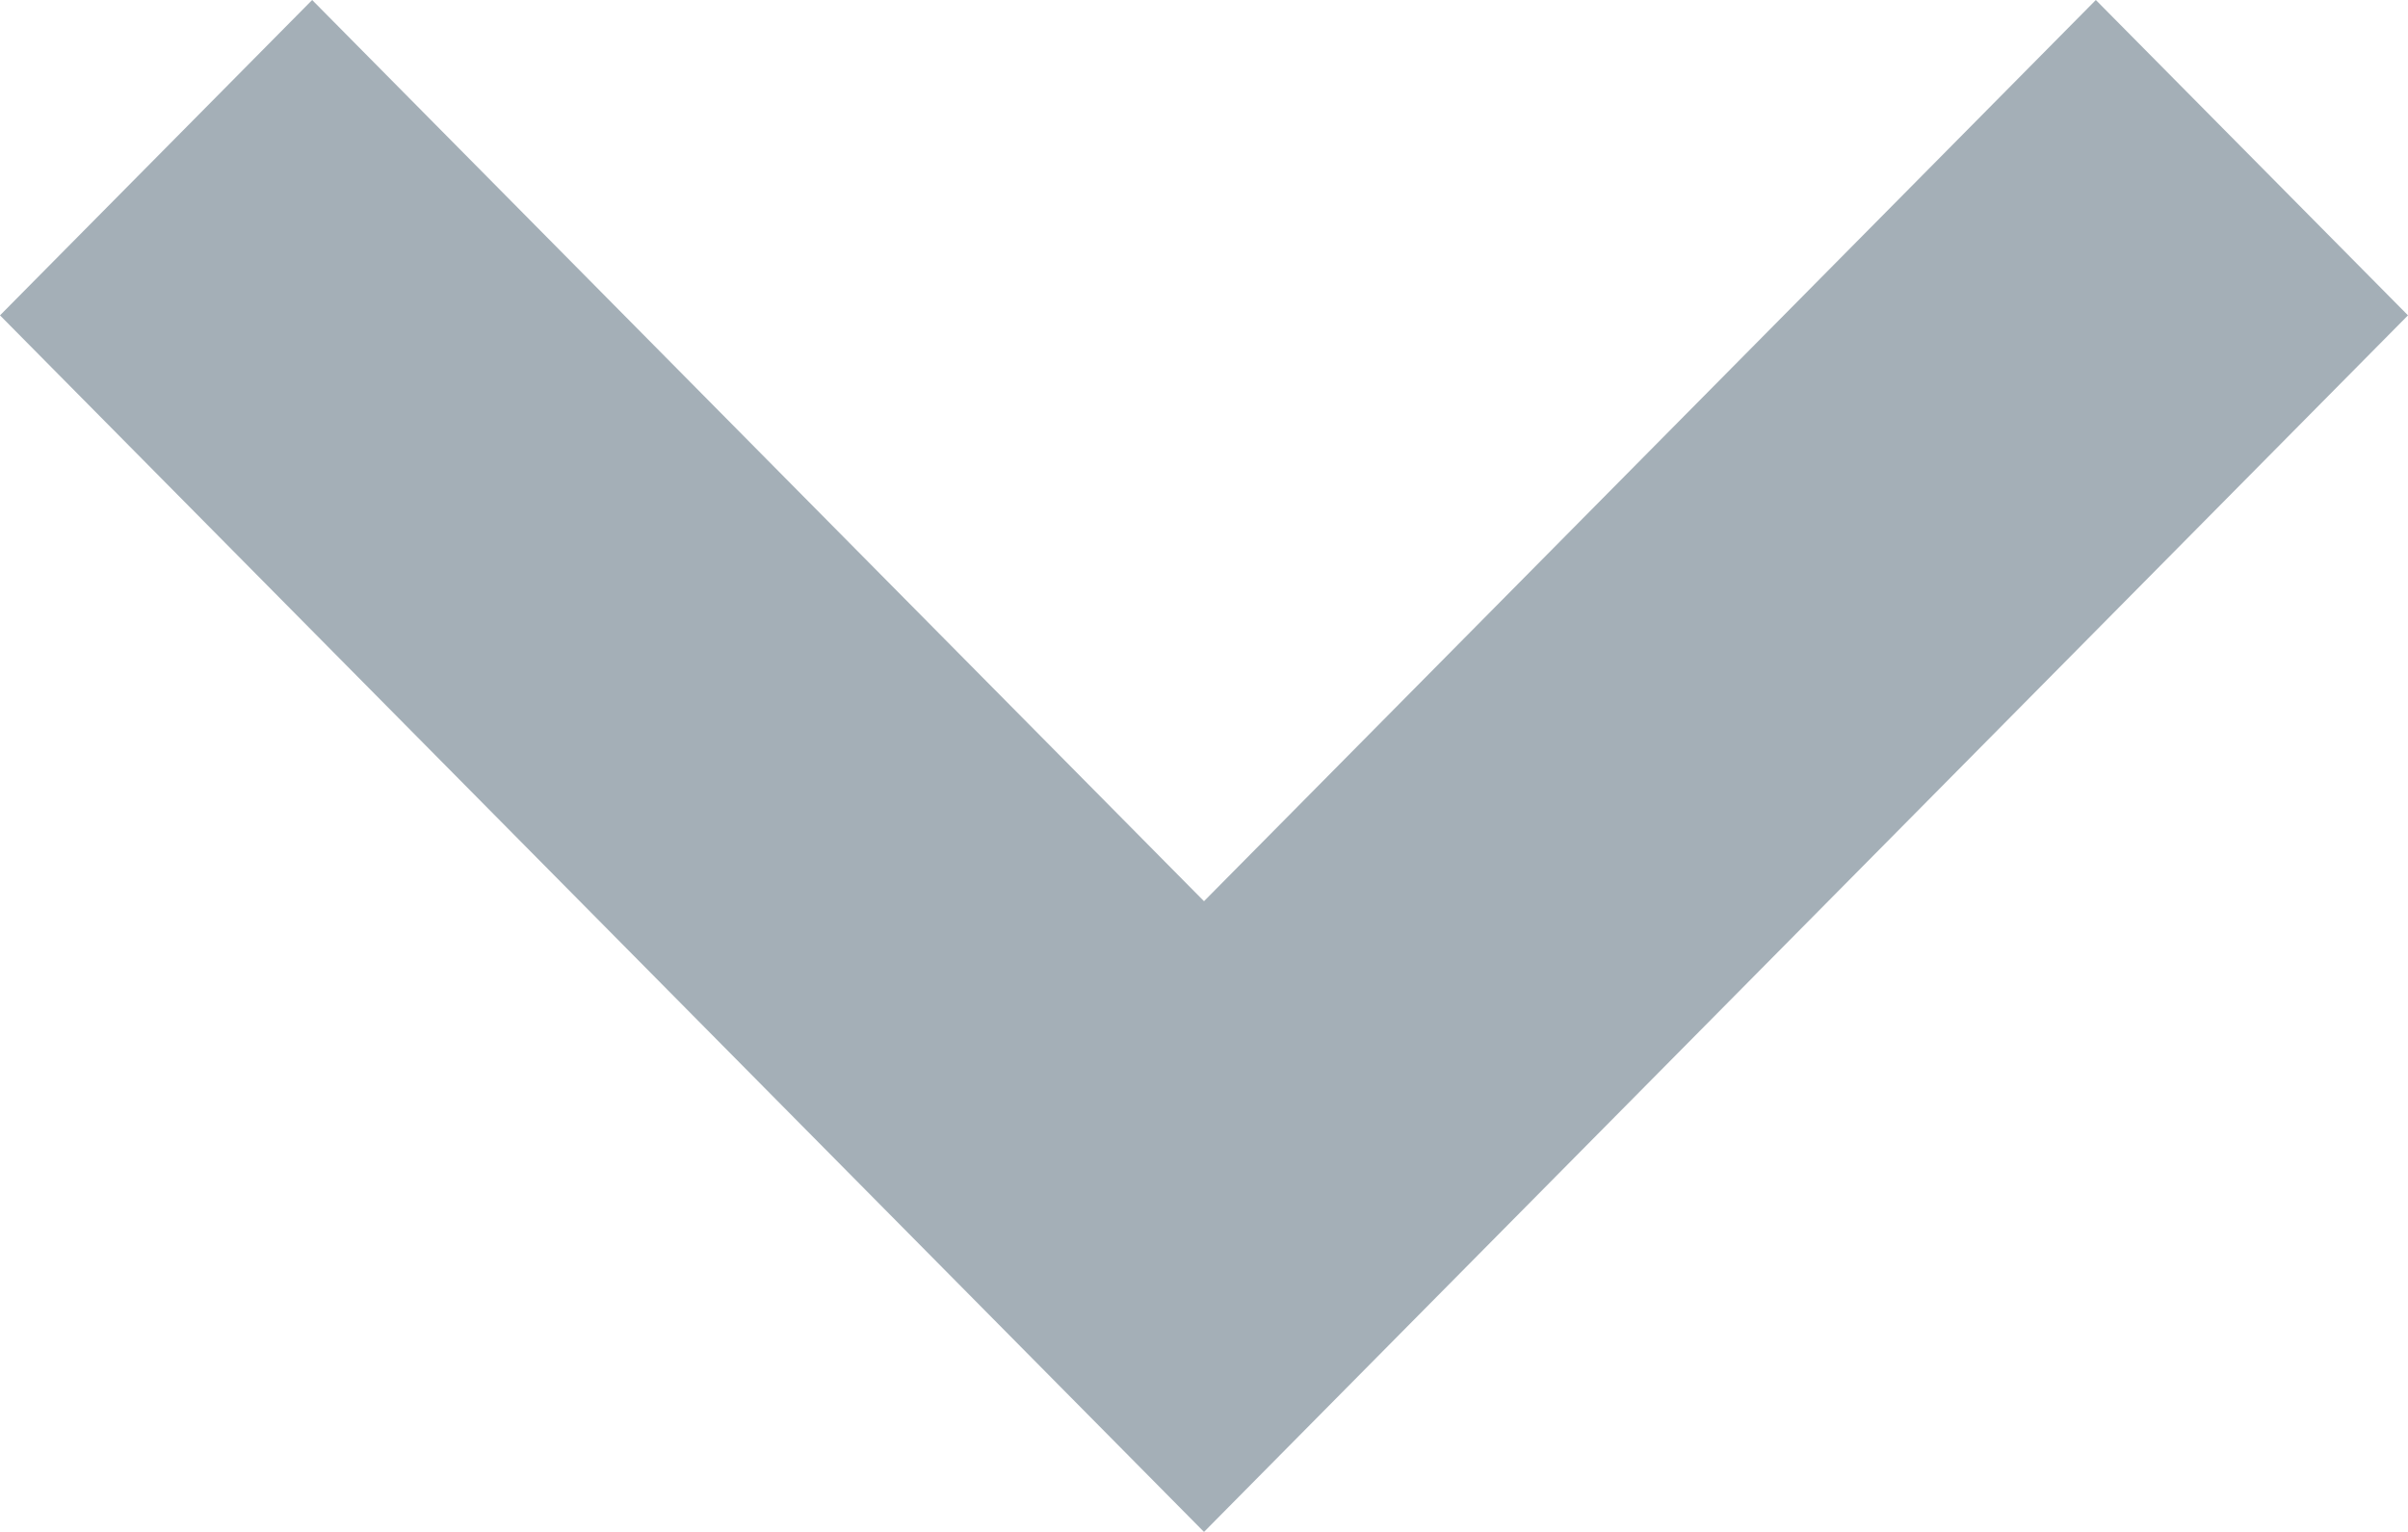
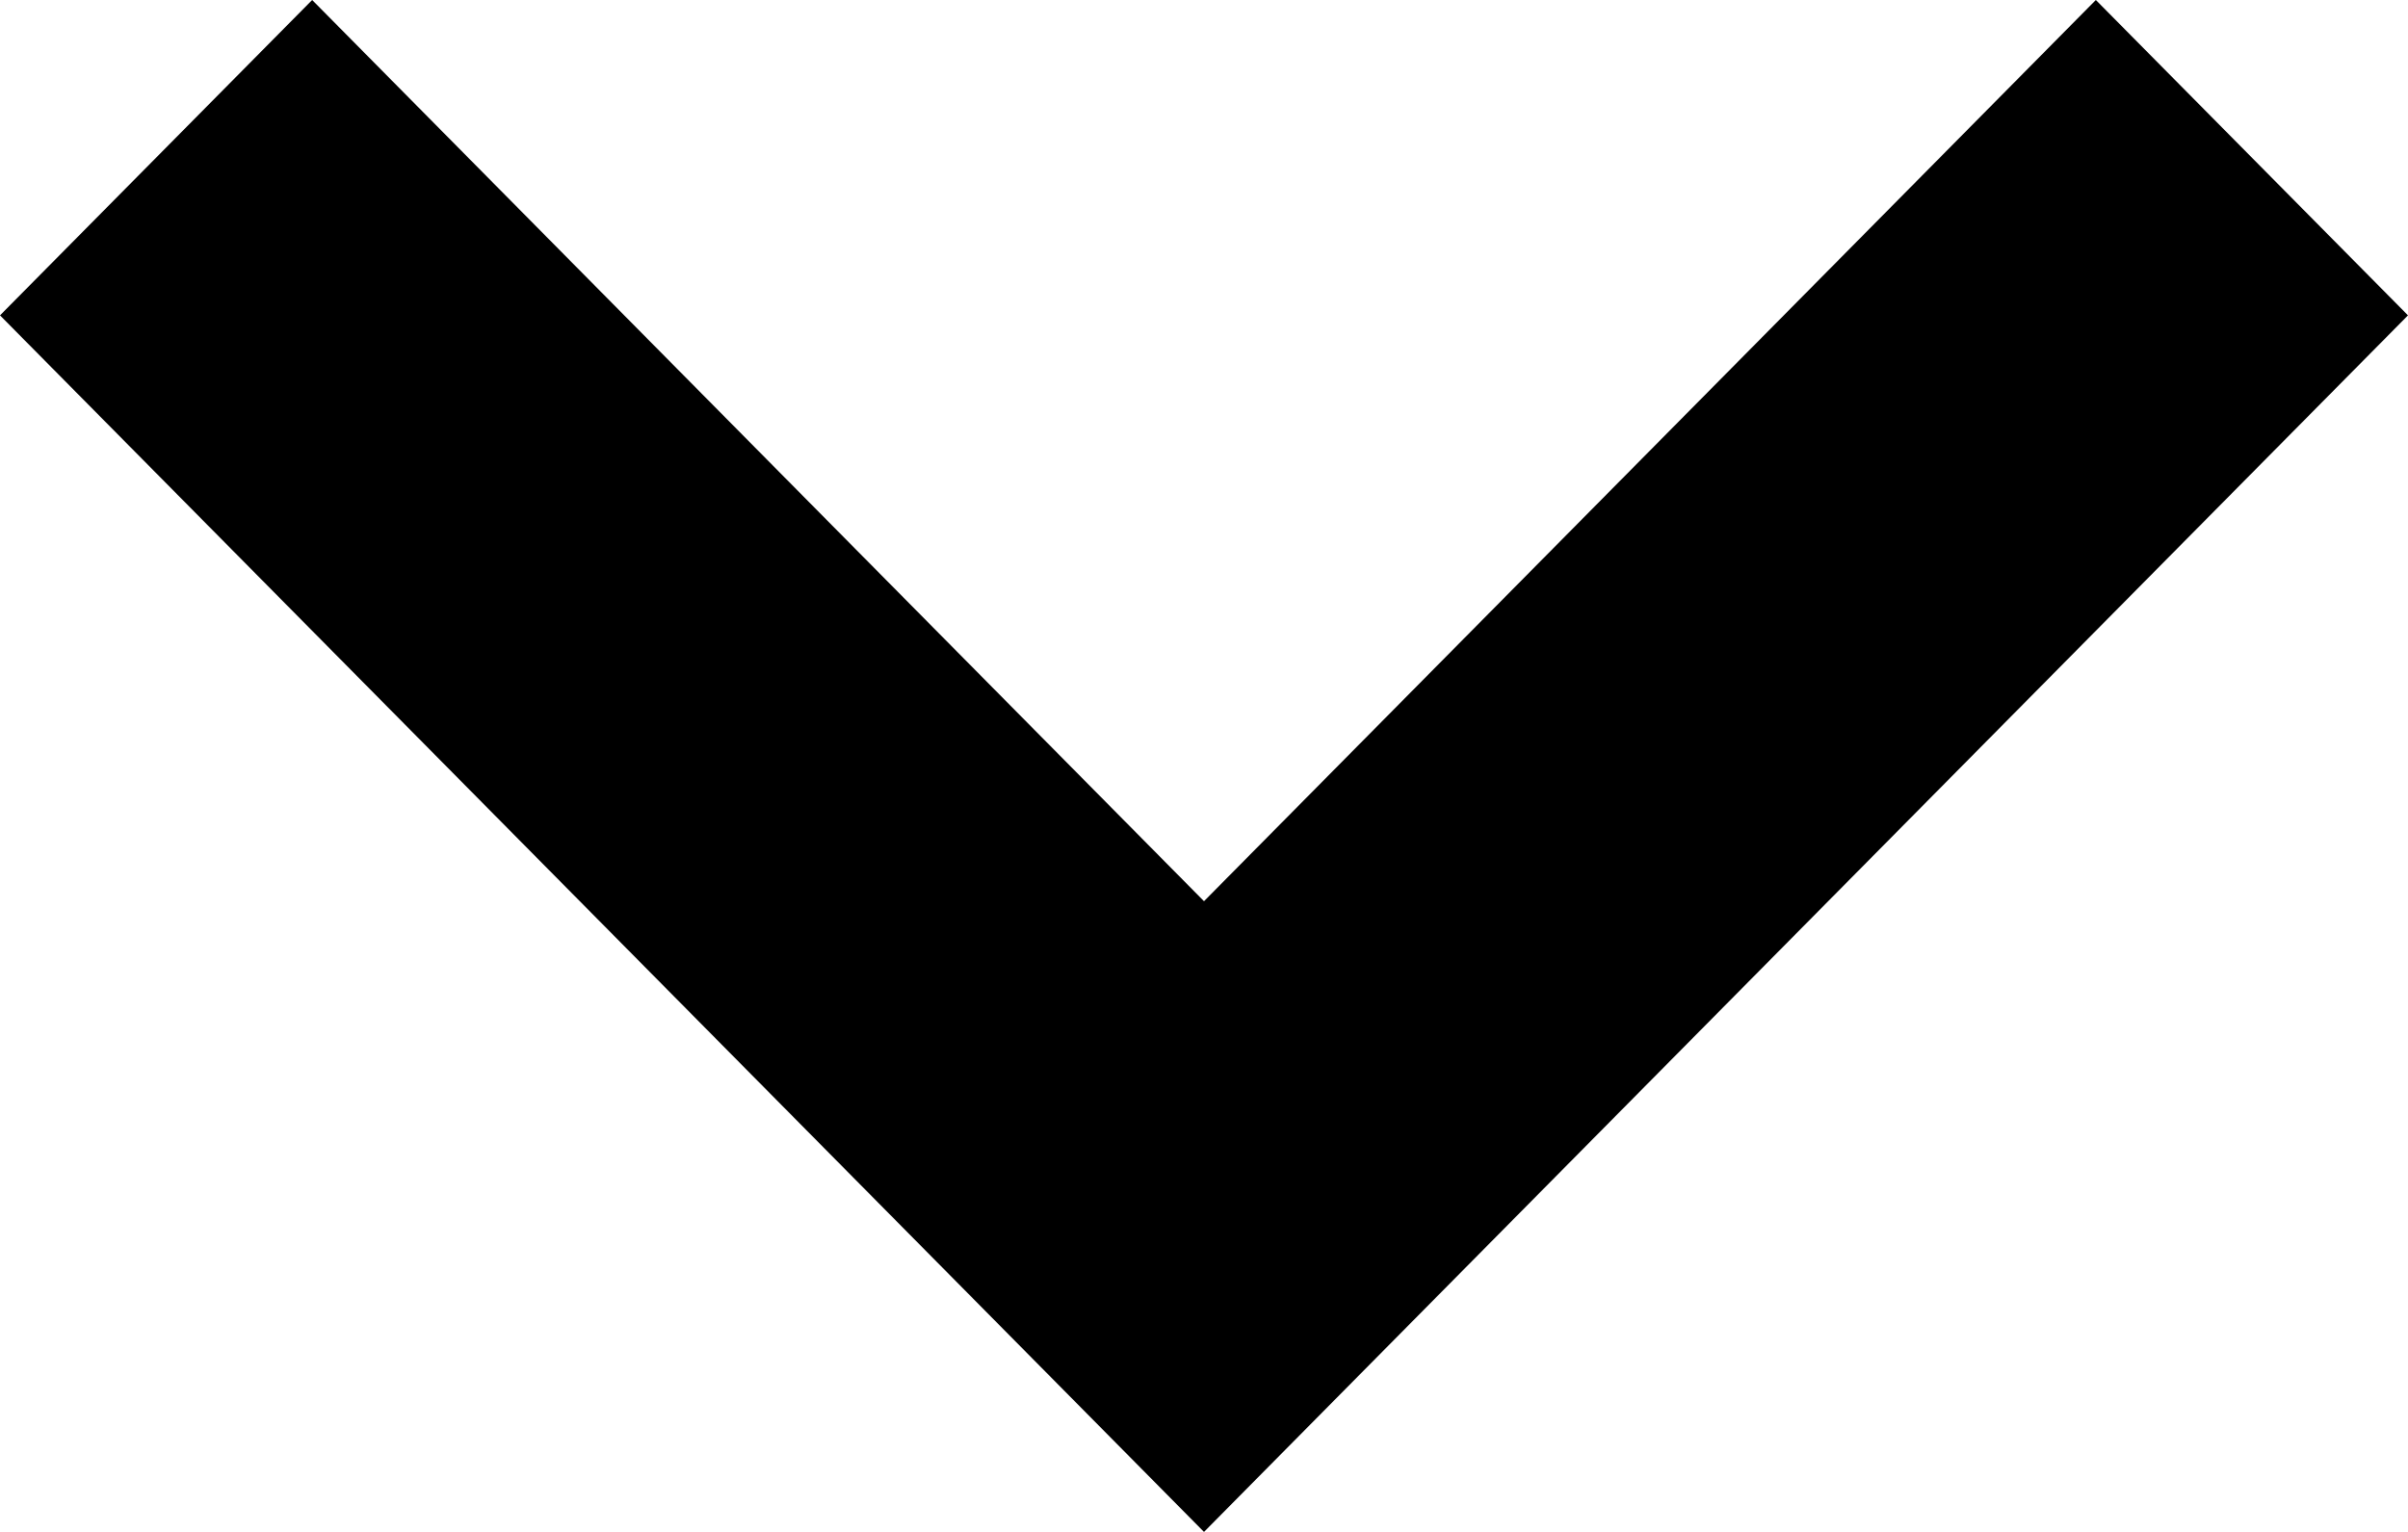
- <svg xmlns="http://www.w3.org/2000/svg" width="11" height="7" viewBox="0 0 11 7">
+ <svg xmlns="http://www.w3.org/2000/svg" viewBox="0 0 11 7">
  <defs>
-     <style>.a{fill:#a4afb7;}</style>
+     <style>.a{fill:currentColor;}</style>
  </defs>
  <path class="a" d="M8.1,11.6,2.6,6.041,4.026,4.6,8.1,8.718,12.174,4.6,13.6,6.041Z" transform="translate(-2.6 -4.6)" />
</svg>
